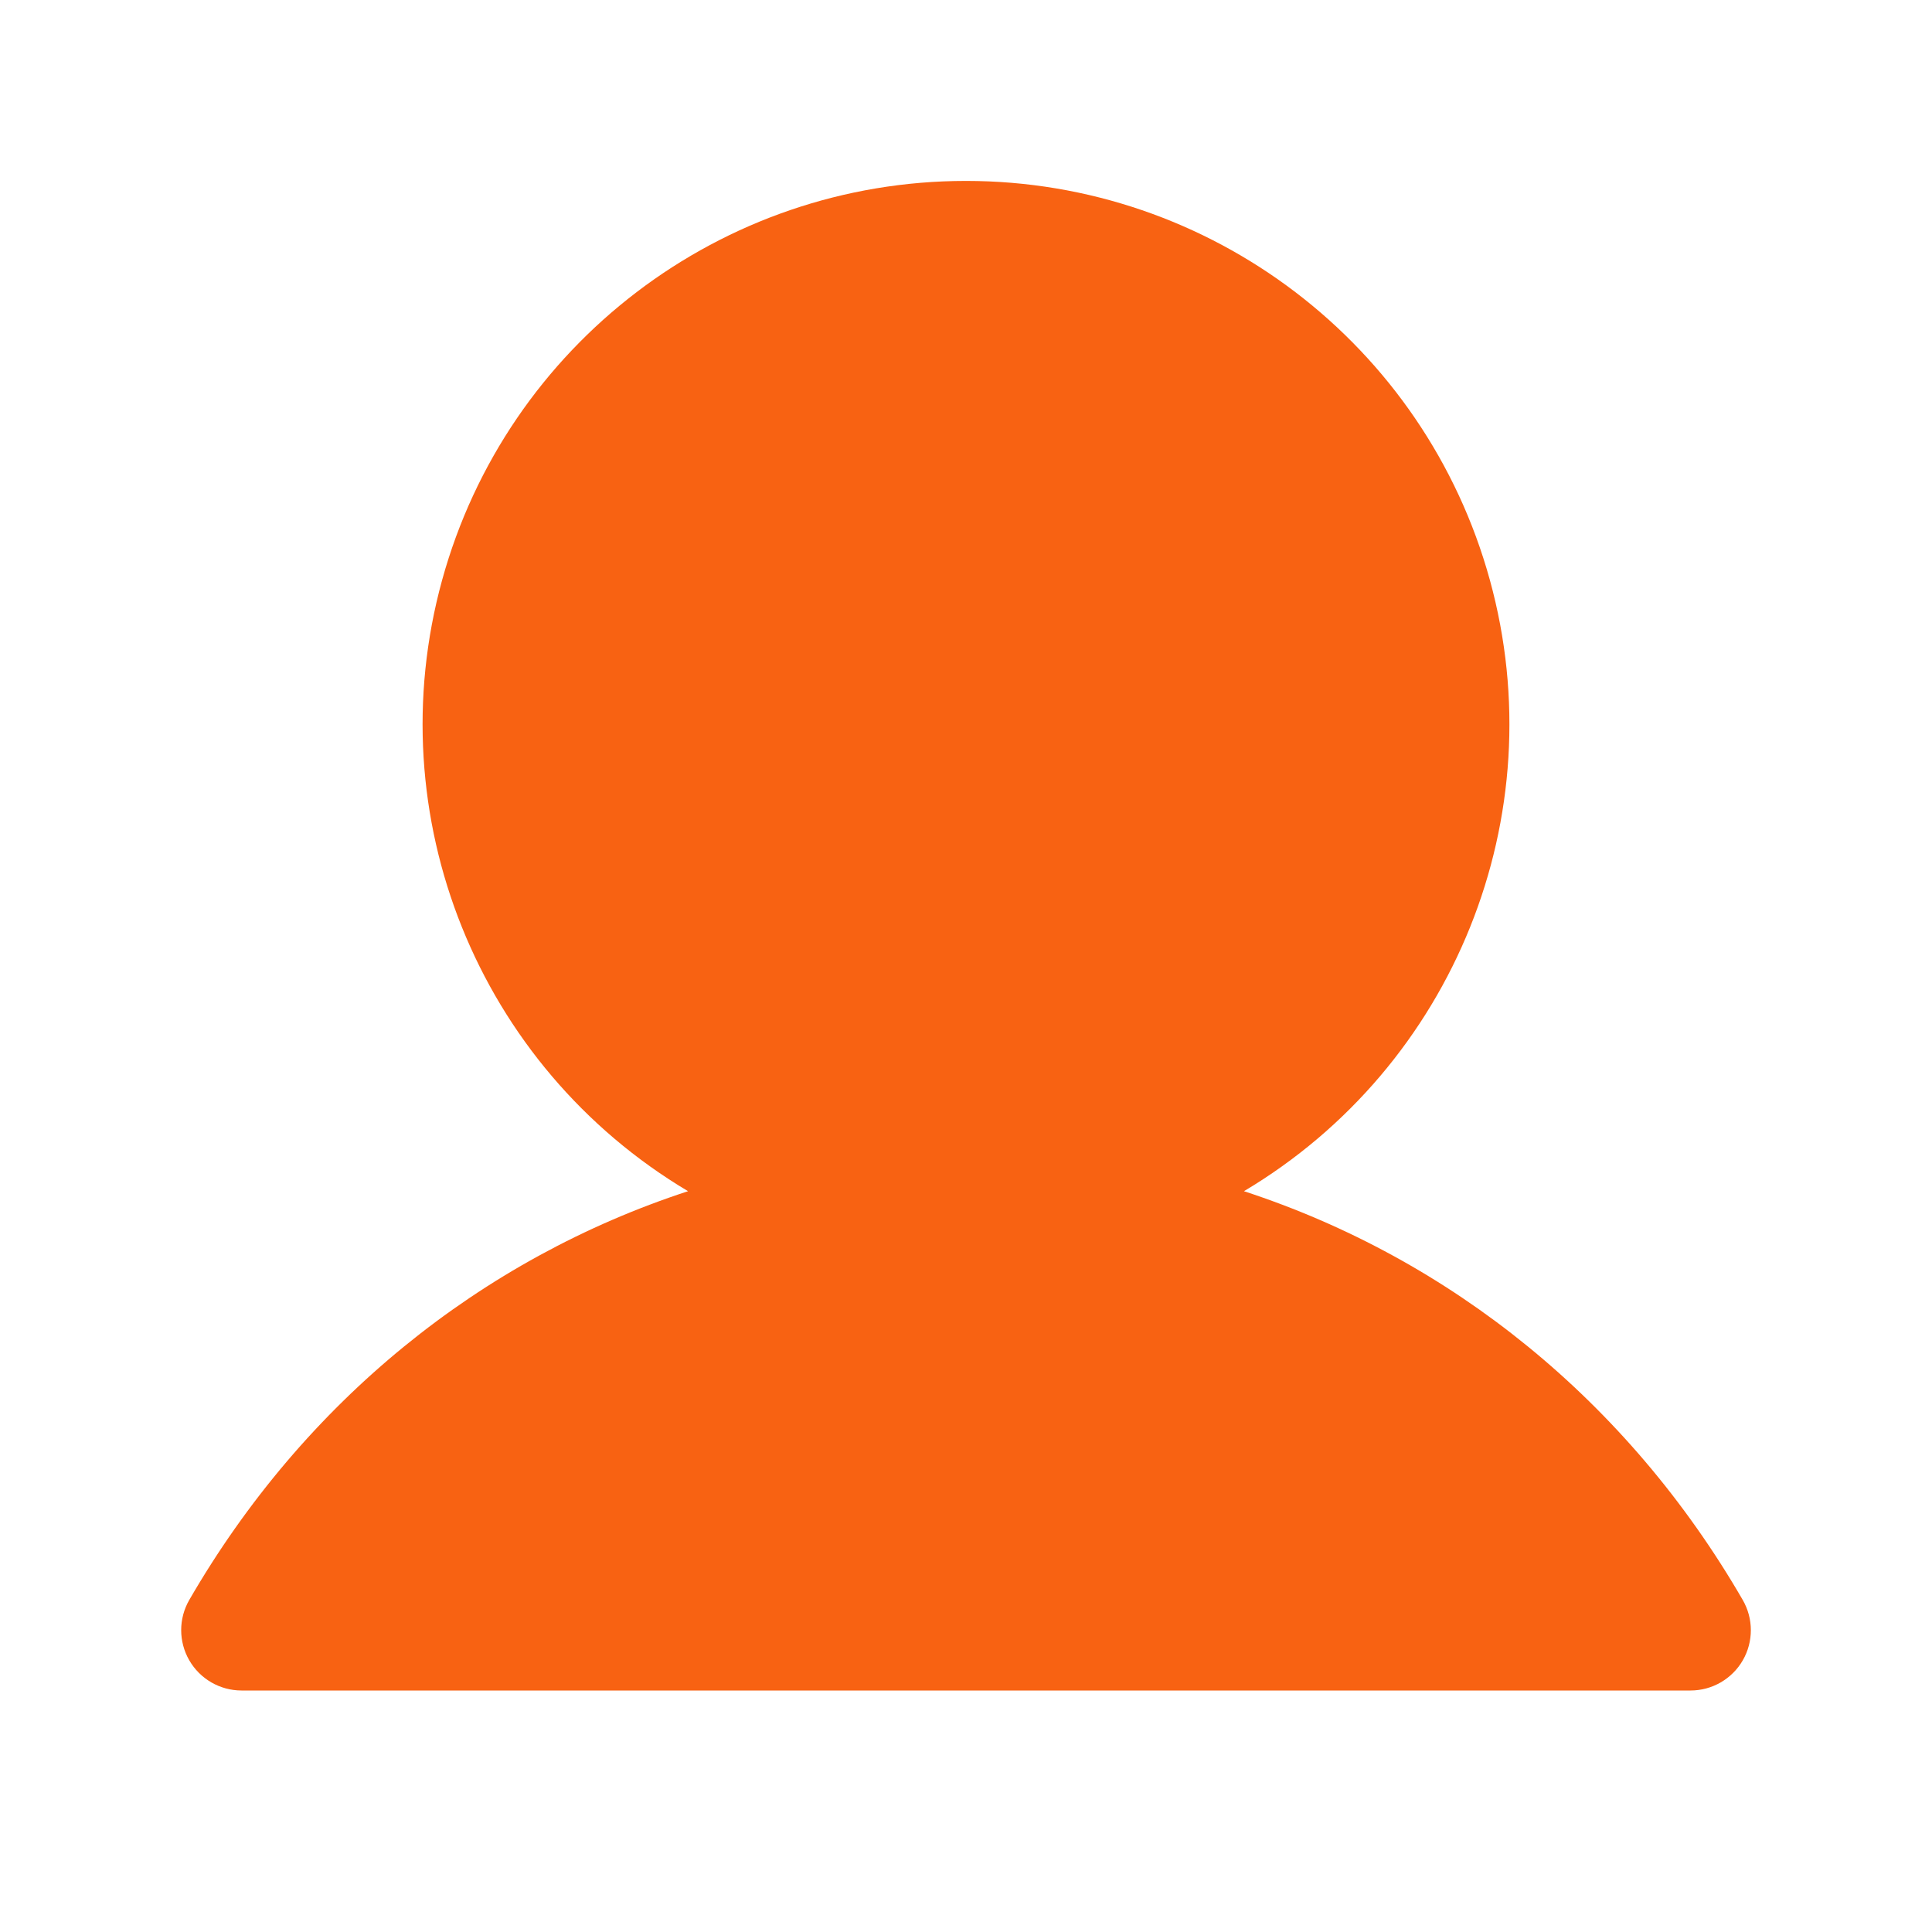
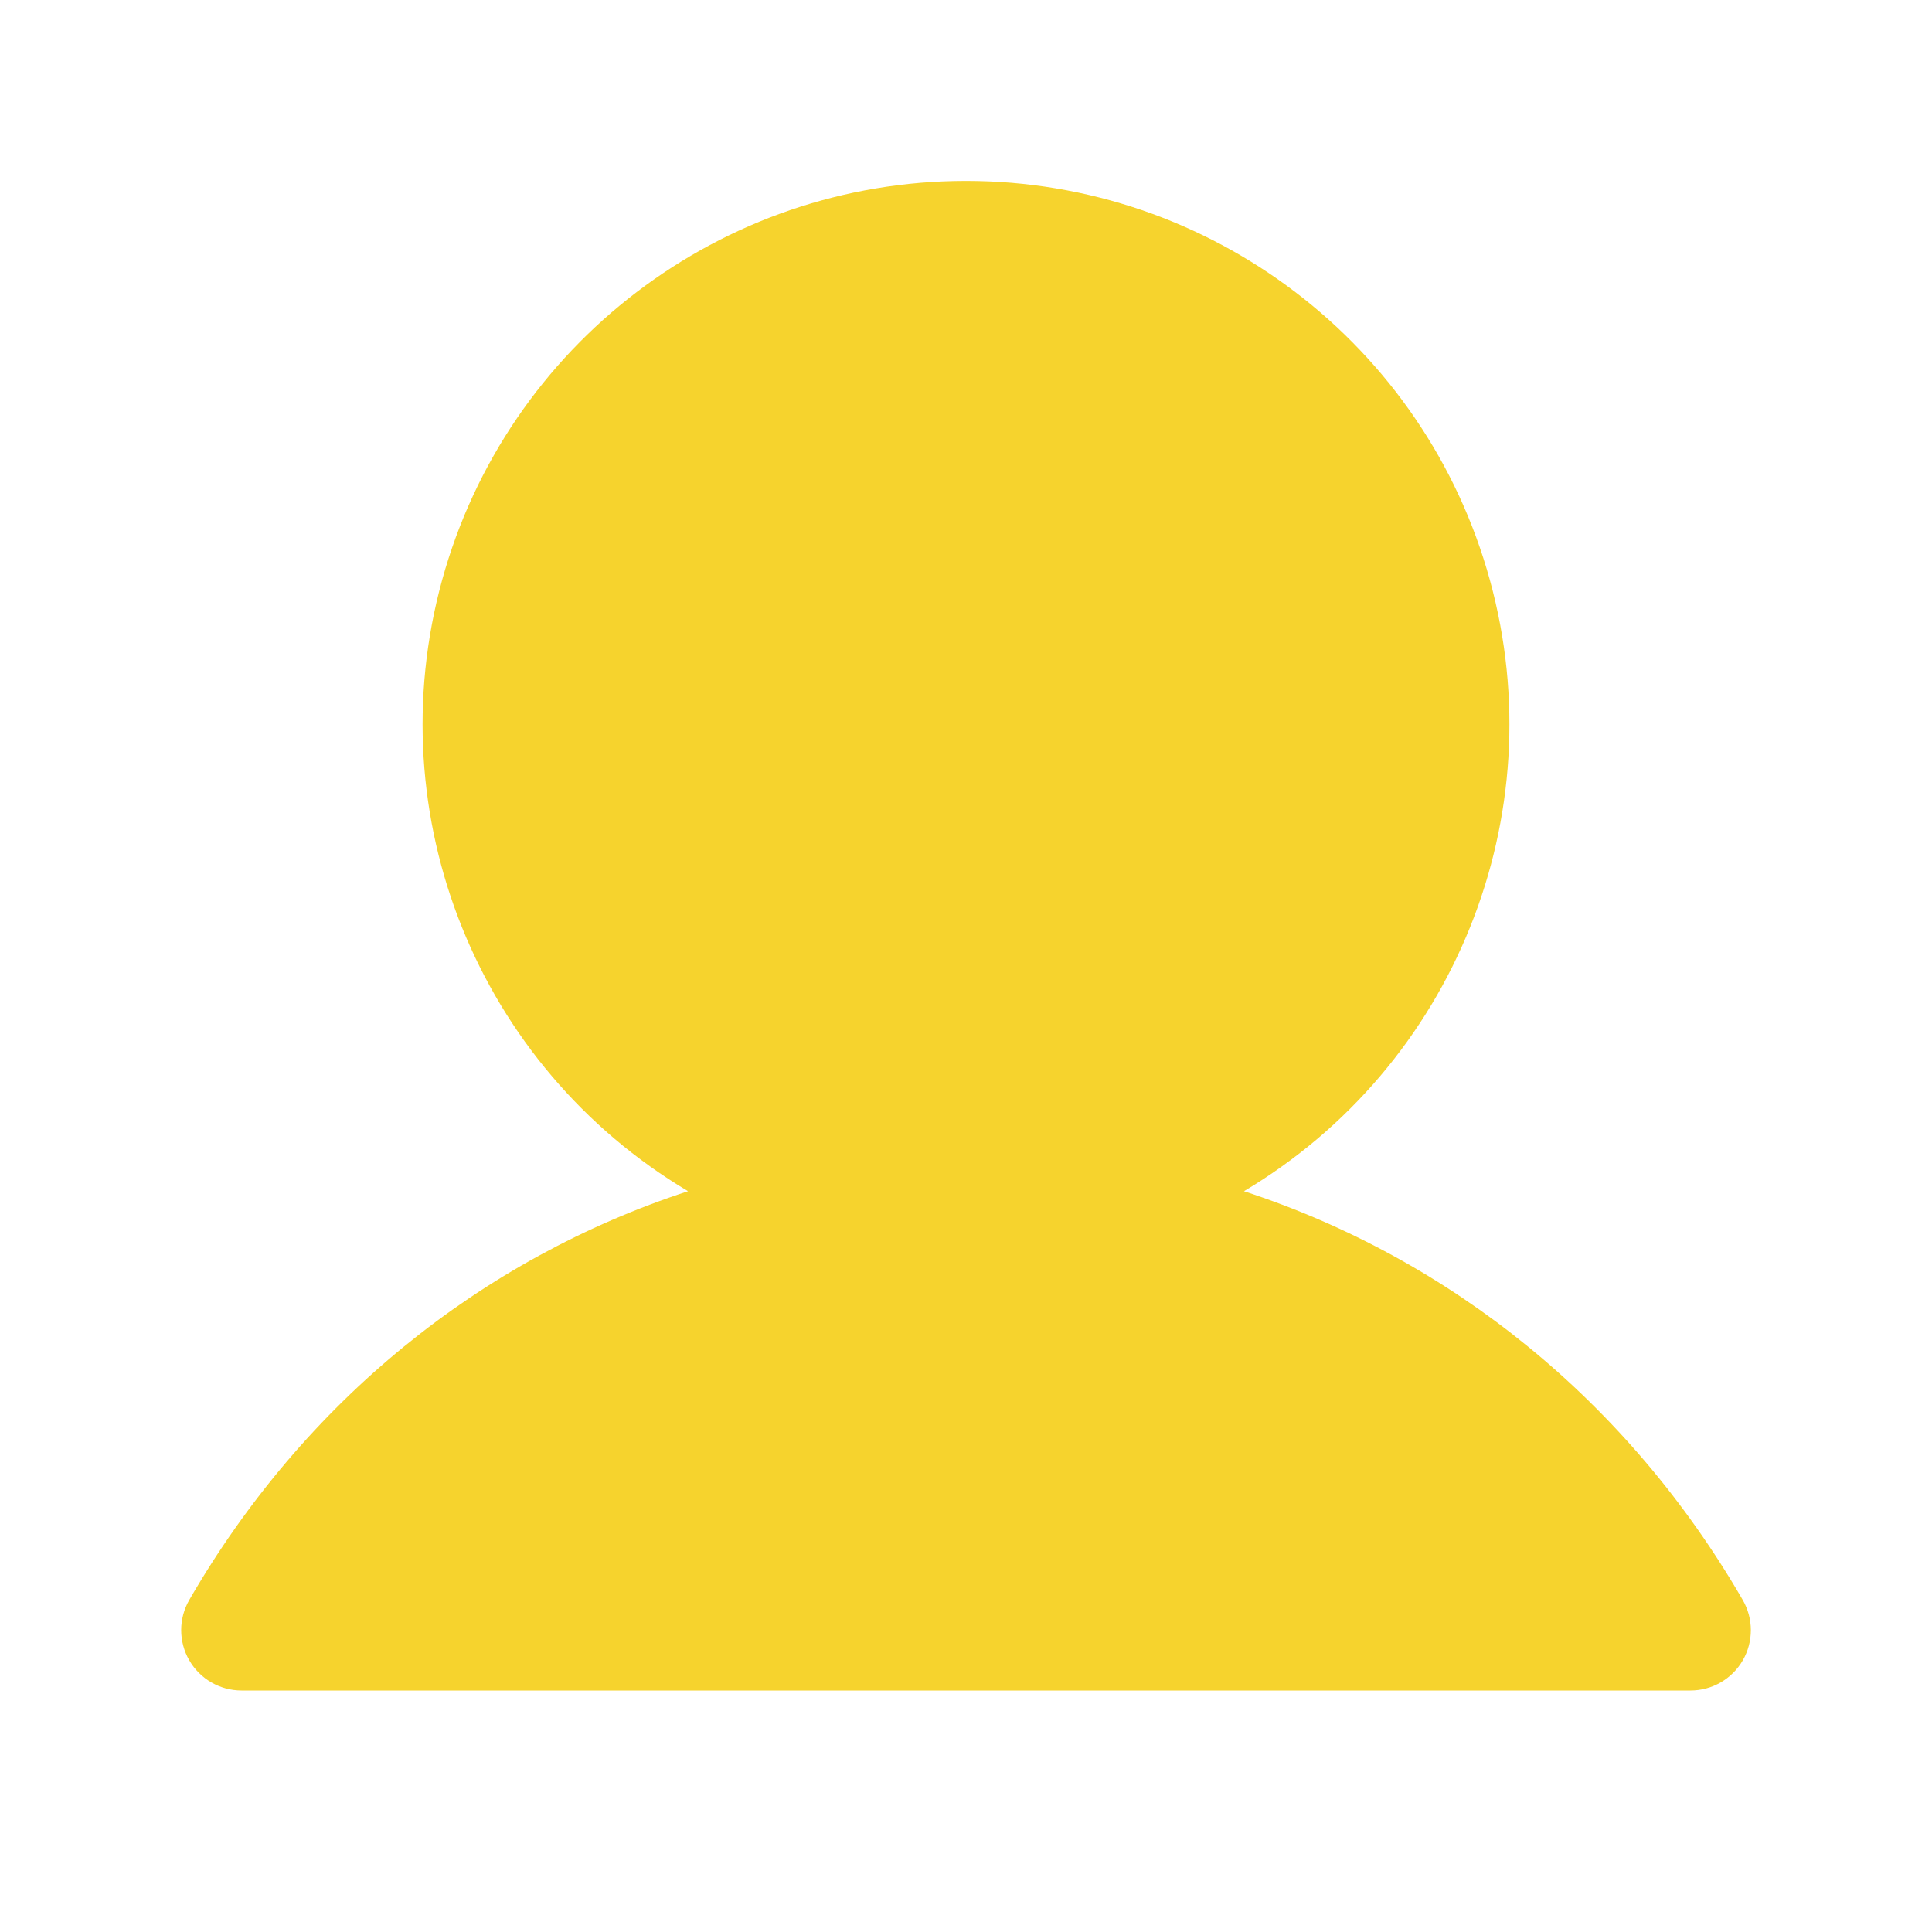
- <svg xmlns="http://www.w3.org/2000/svg" width="24" height="24" fill="#f86212" viewBox="0 0 256 256">
+ <svg xmlns="http://www.w3.org/2000/svg" width="24" height="24" fill="#f6d32d" viewBox="0 0 256 256">
  <path d="M230.93,220a8,8,0,0,1-6.93,4H32a8,8,0,0,1-6.92-12c15.23-26.33,38.7-45.21,66.09-54.16a72,72,0,1,1,73.66,0c27.39,8.95,50.86,27.83,66.09,54.16A8,8,0,0,1,230.93,220Z" />
</svg>
